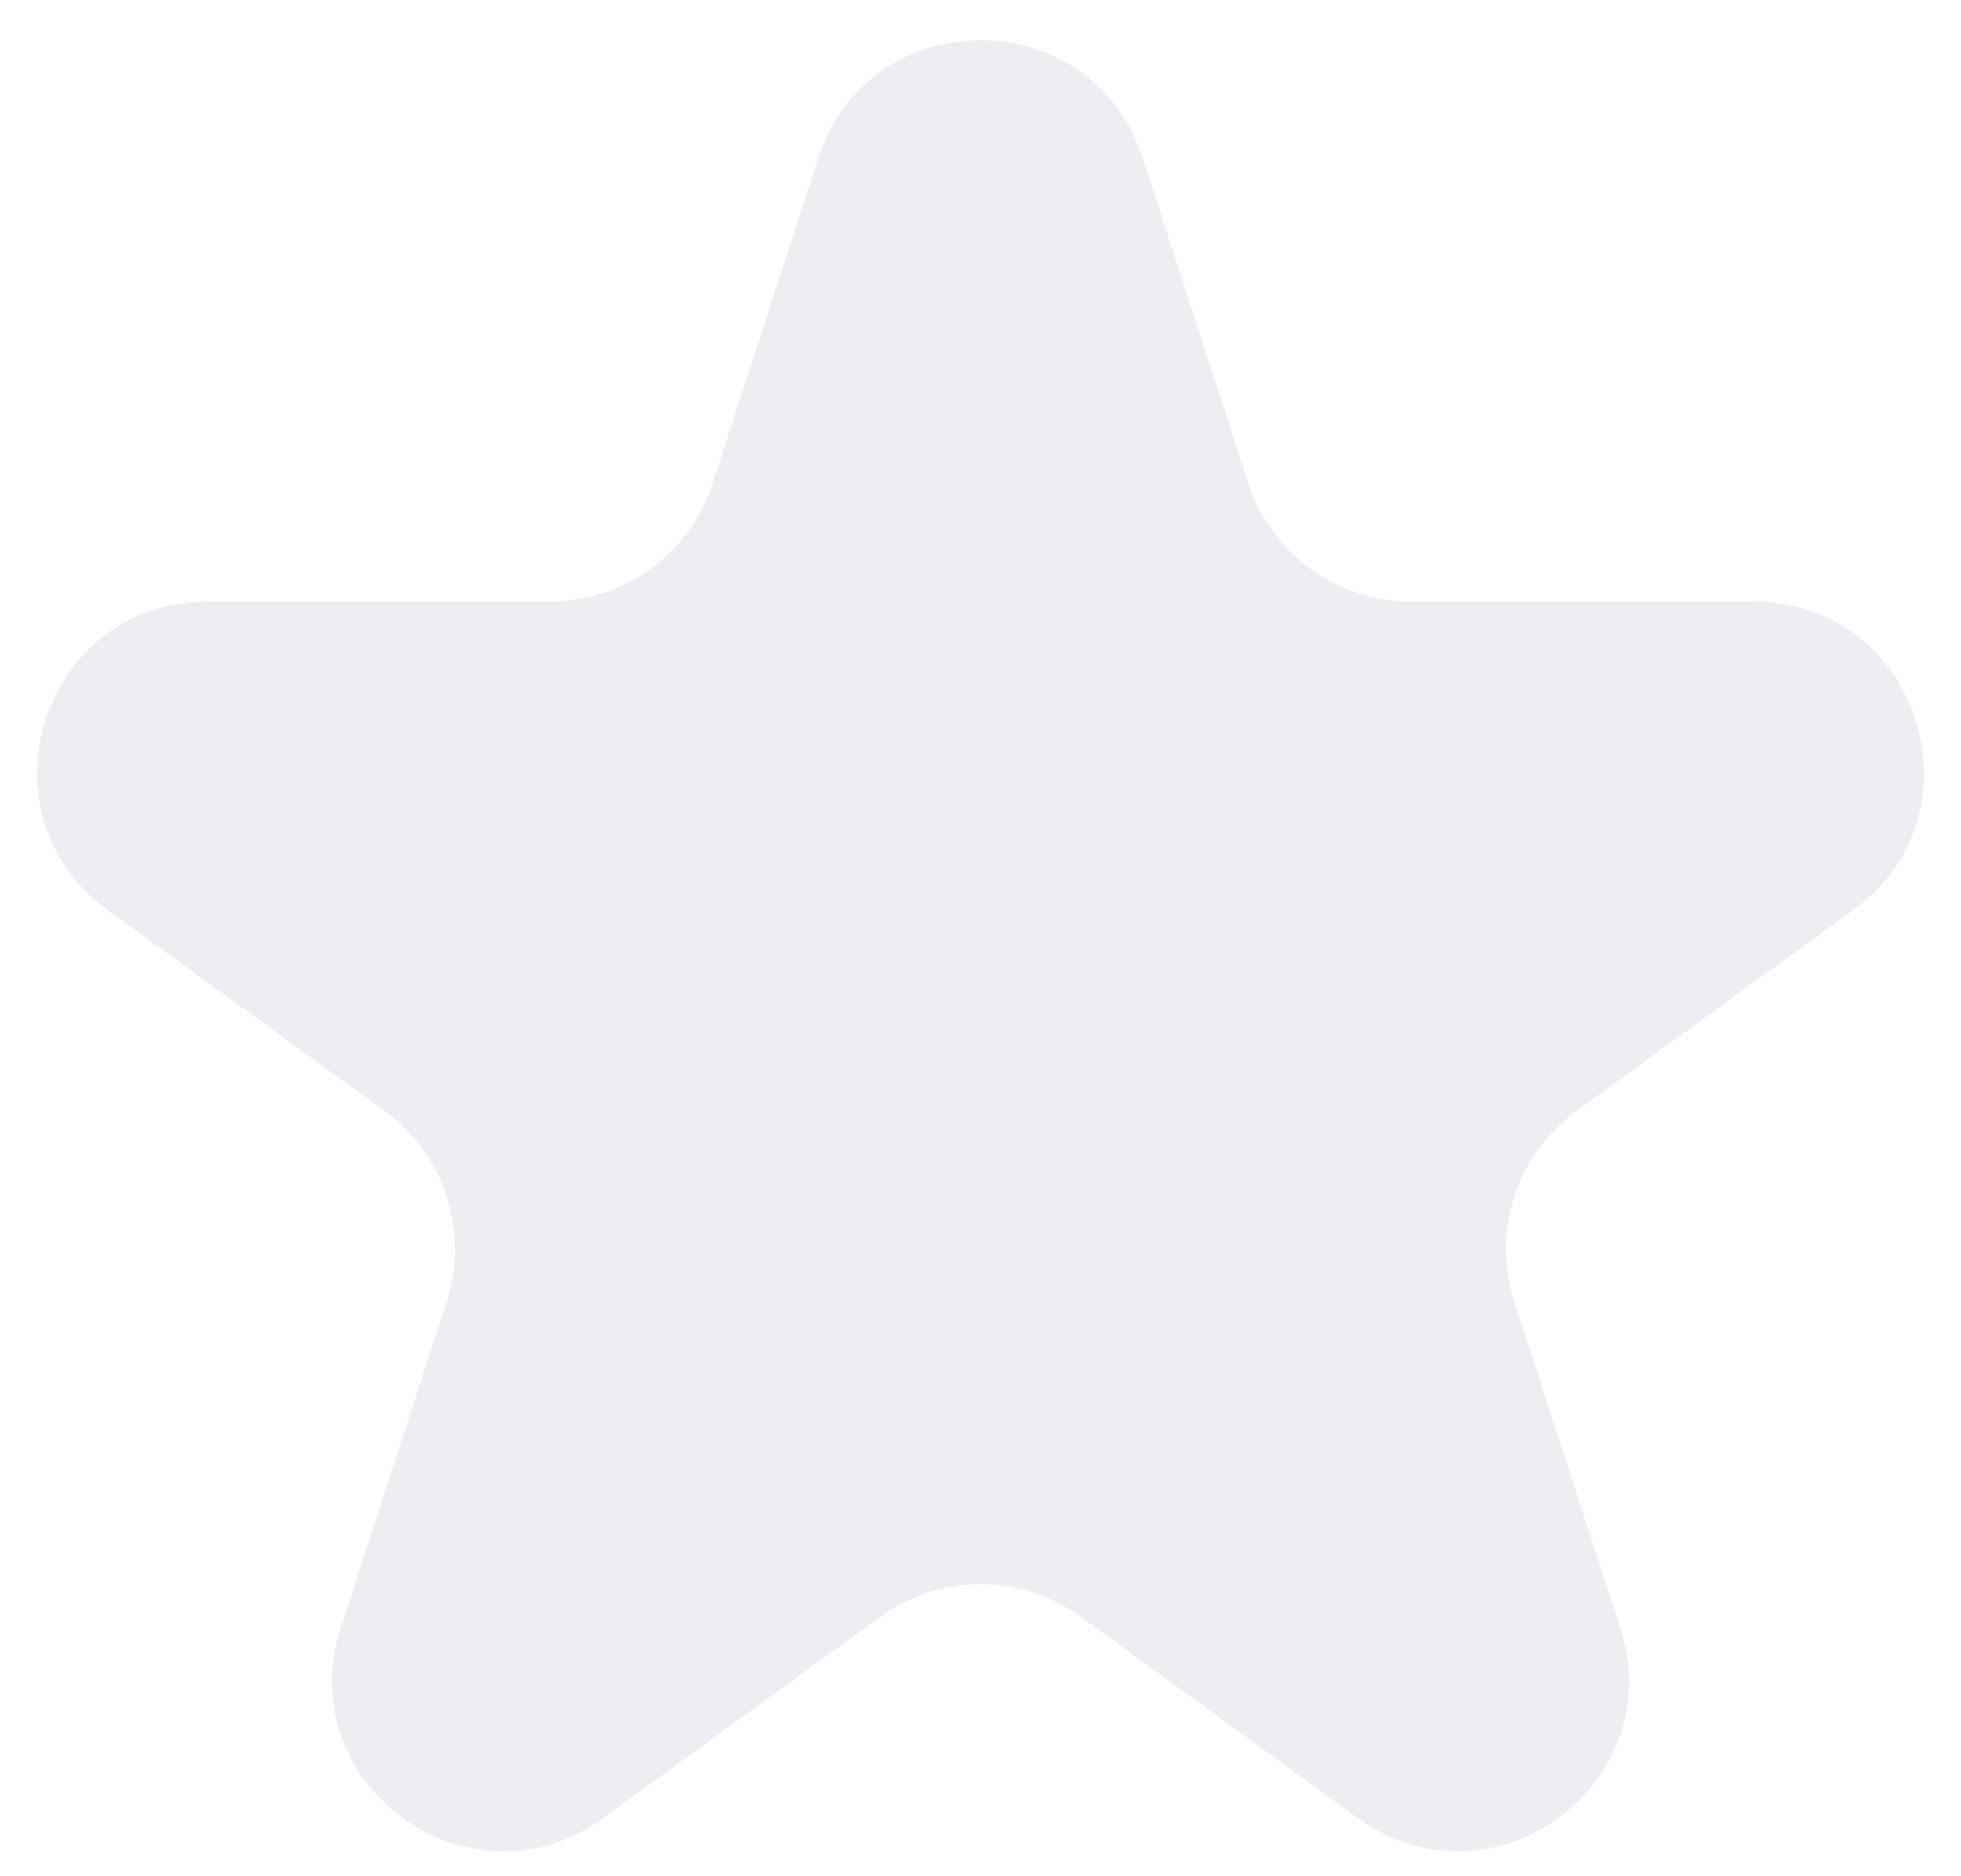
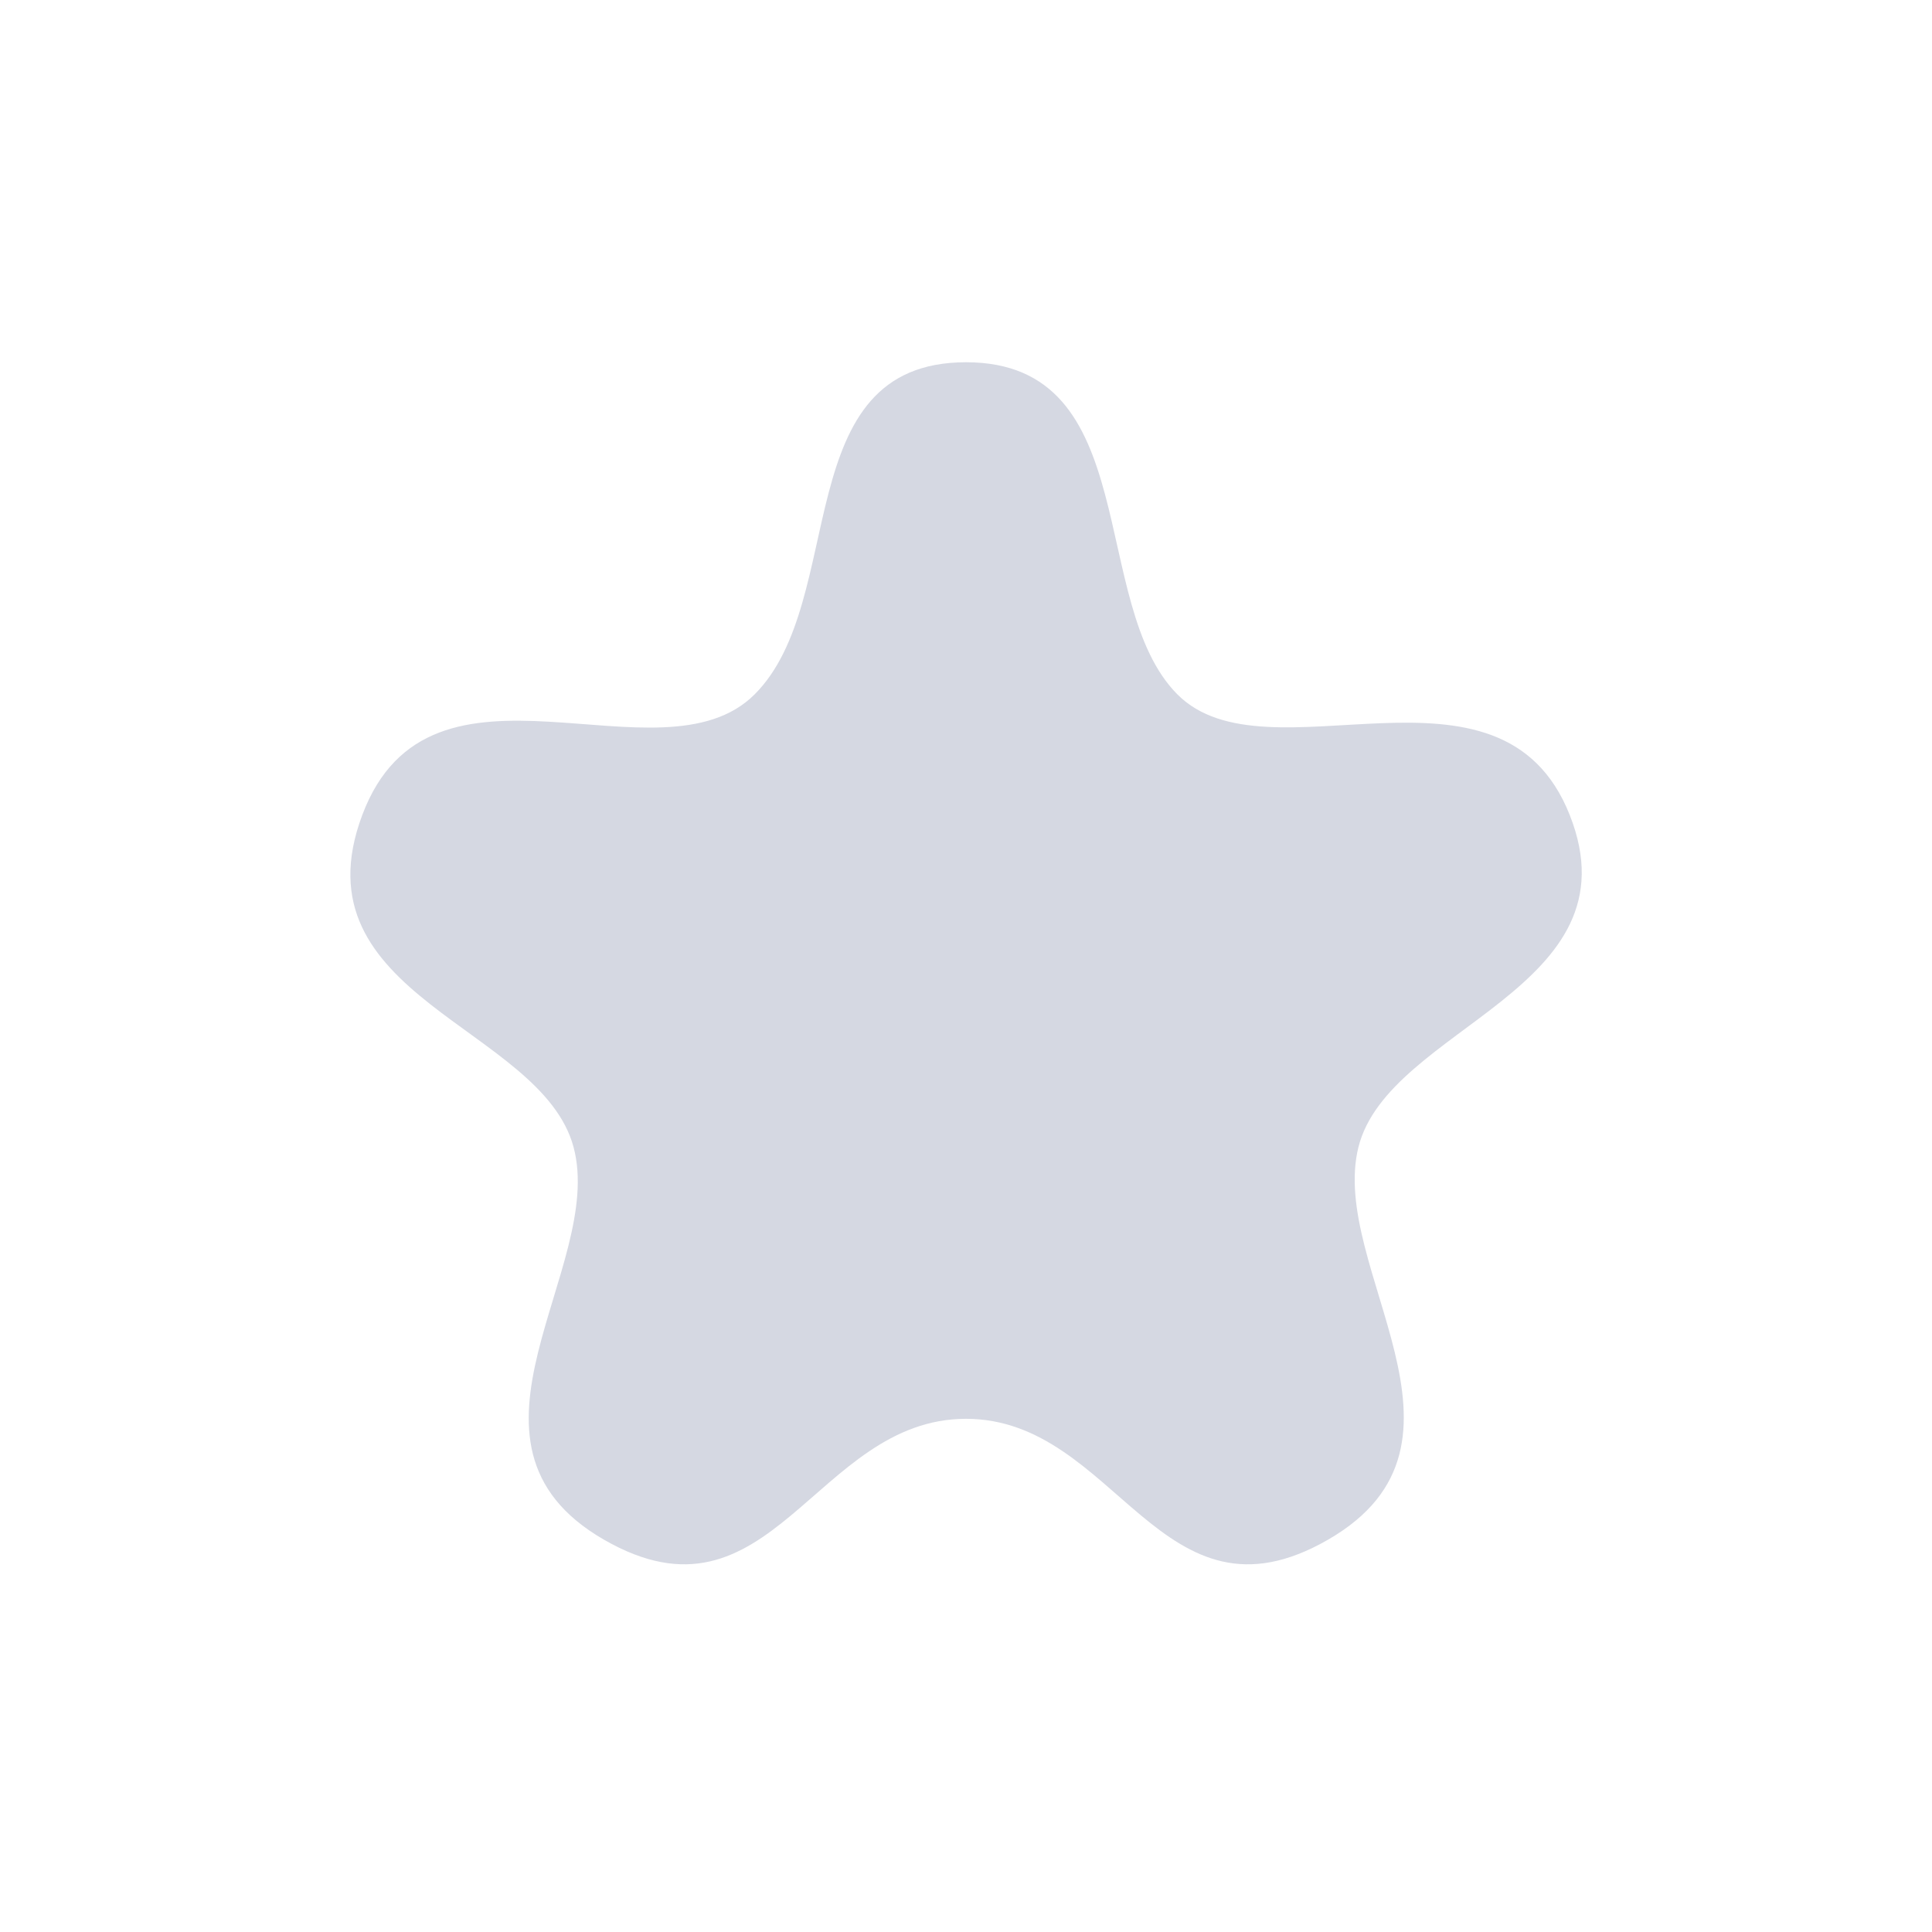
- <svg xmlns="http://www.w3.org/2000/svg" width="23" height="22" viewBox="0 0 23 22" fill="none">
-   <path id="Star 5" d="M9.598 1.854C10.197 0.011 12.803 0.011 13.402 1.854L14.643 5.674C14.911 6.498 15.679 7.056 16.545 7.056H20.561C22.499 7.056 23.305 9.535 21.737 10.674L18.488 13.034C17.787 13.544 17.494 14.447 17.761 15.271L19.002 19.09C19.601 20.933 17.492 22.465 15.925 21.326L12.676 18.966C11.975 18.456 11.025 18.456 10.324 18.966L7.075 21.326C5.508 22.465 3.399 20.933 3.998 19.09L5.239 15.271C5.506 14.447 5.213 13.544 4.512 13.034L1.263 10.674C-0.305 9.535 0.501 7.056 2.438 7.056H6.455C7.321 7.056 8.089 6.498 8.357 5.674L9.598 1.854Z" fill="#ECEEF2" />
+ <svg xmlns="http://www.w3.org/2000/svg" width="32" height="32" viewBox="0 0 32 32" fill="none">
+   <path d="M12.5 11.5C14.061 9.939 13.037 6 16 6C18.963 6 18.01 10 19.5 11.5C20.99 13 24.856 10.609 26 13.5C27.144 16.391 23 17 22.5 19C22 21 24.771 23.9 22 25.5C19.229 27.1 18.5 23.5 16 23.5C13.5 23.5 12.771 27.1 10 25.5C7.229 23.9 10.036 21 9.5 19C8.964 17 4.868 16.518 6 13.5C7.132 10.482 10.939 13.061 12.5 11.5Z" fill="#D5D8E2" />
</svg>
